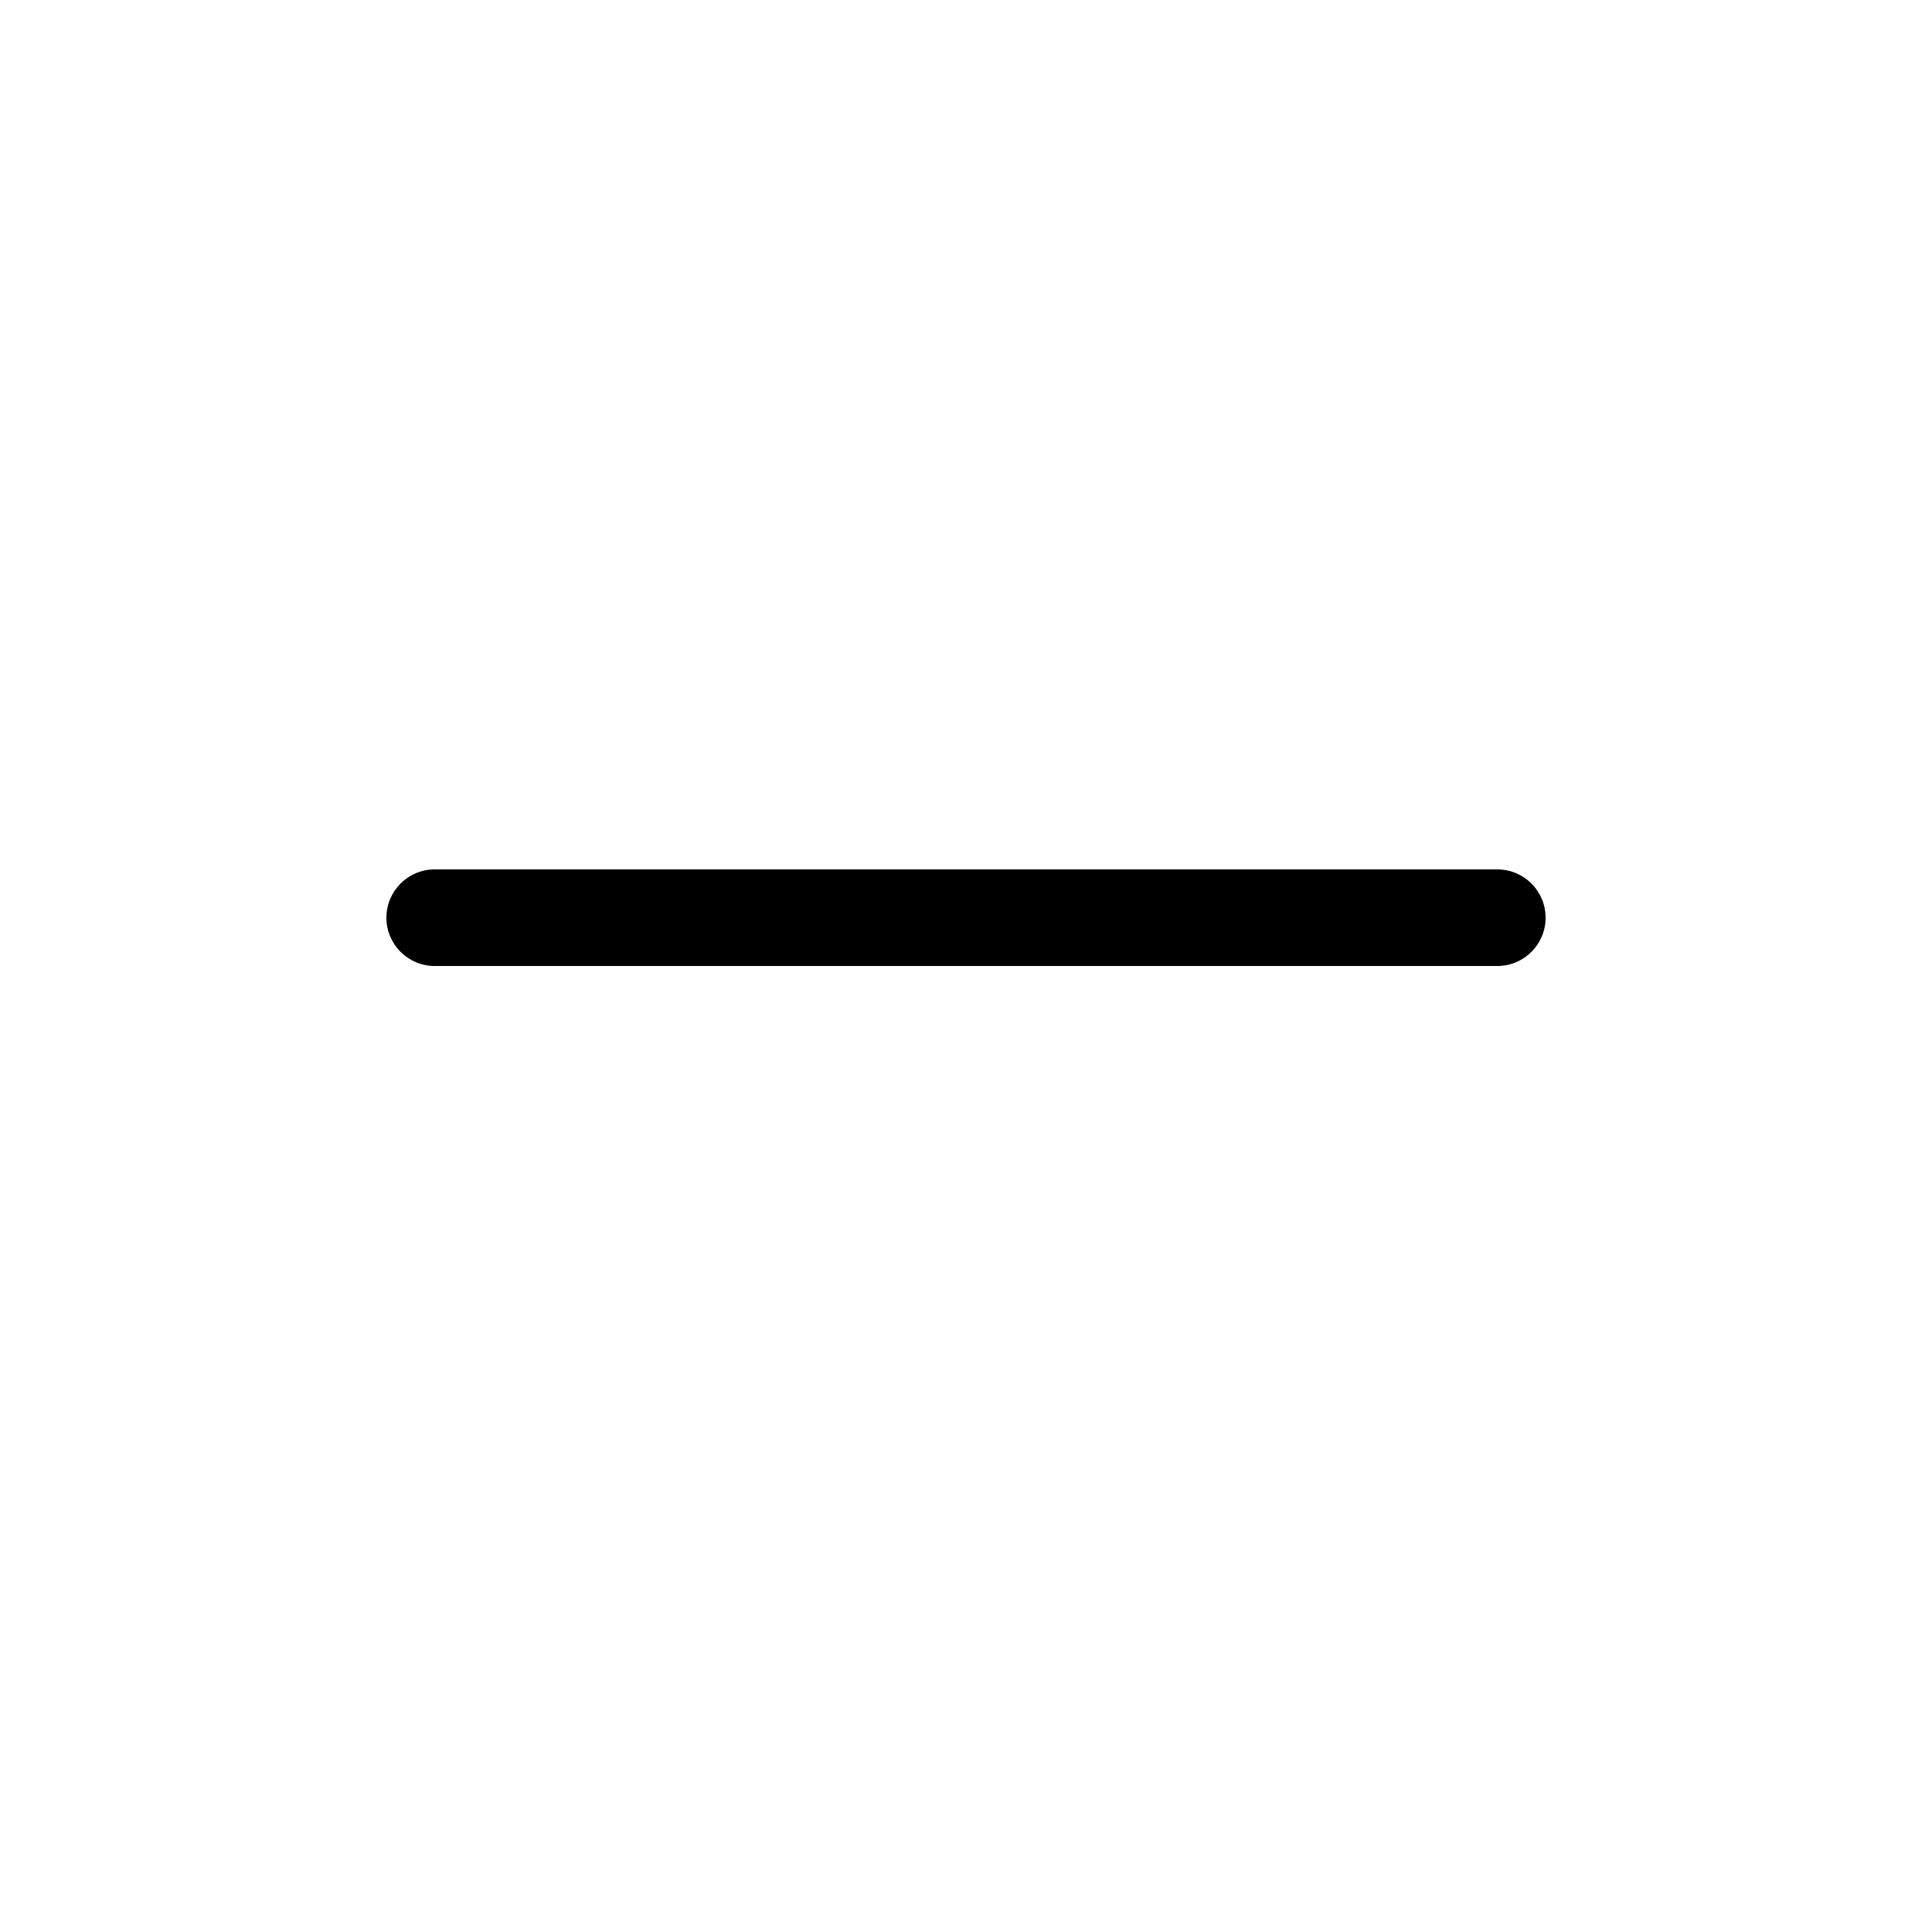
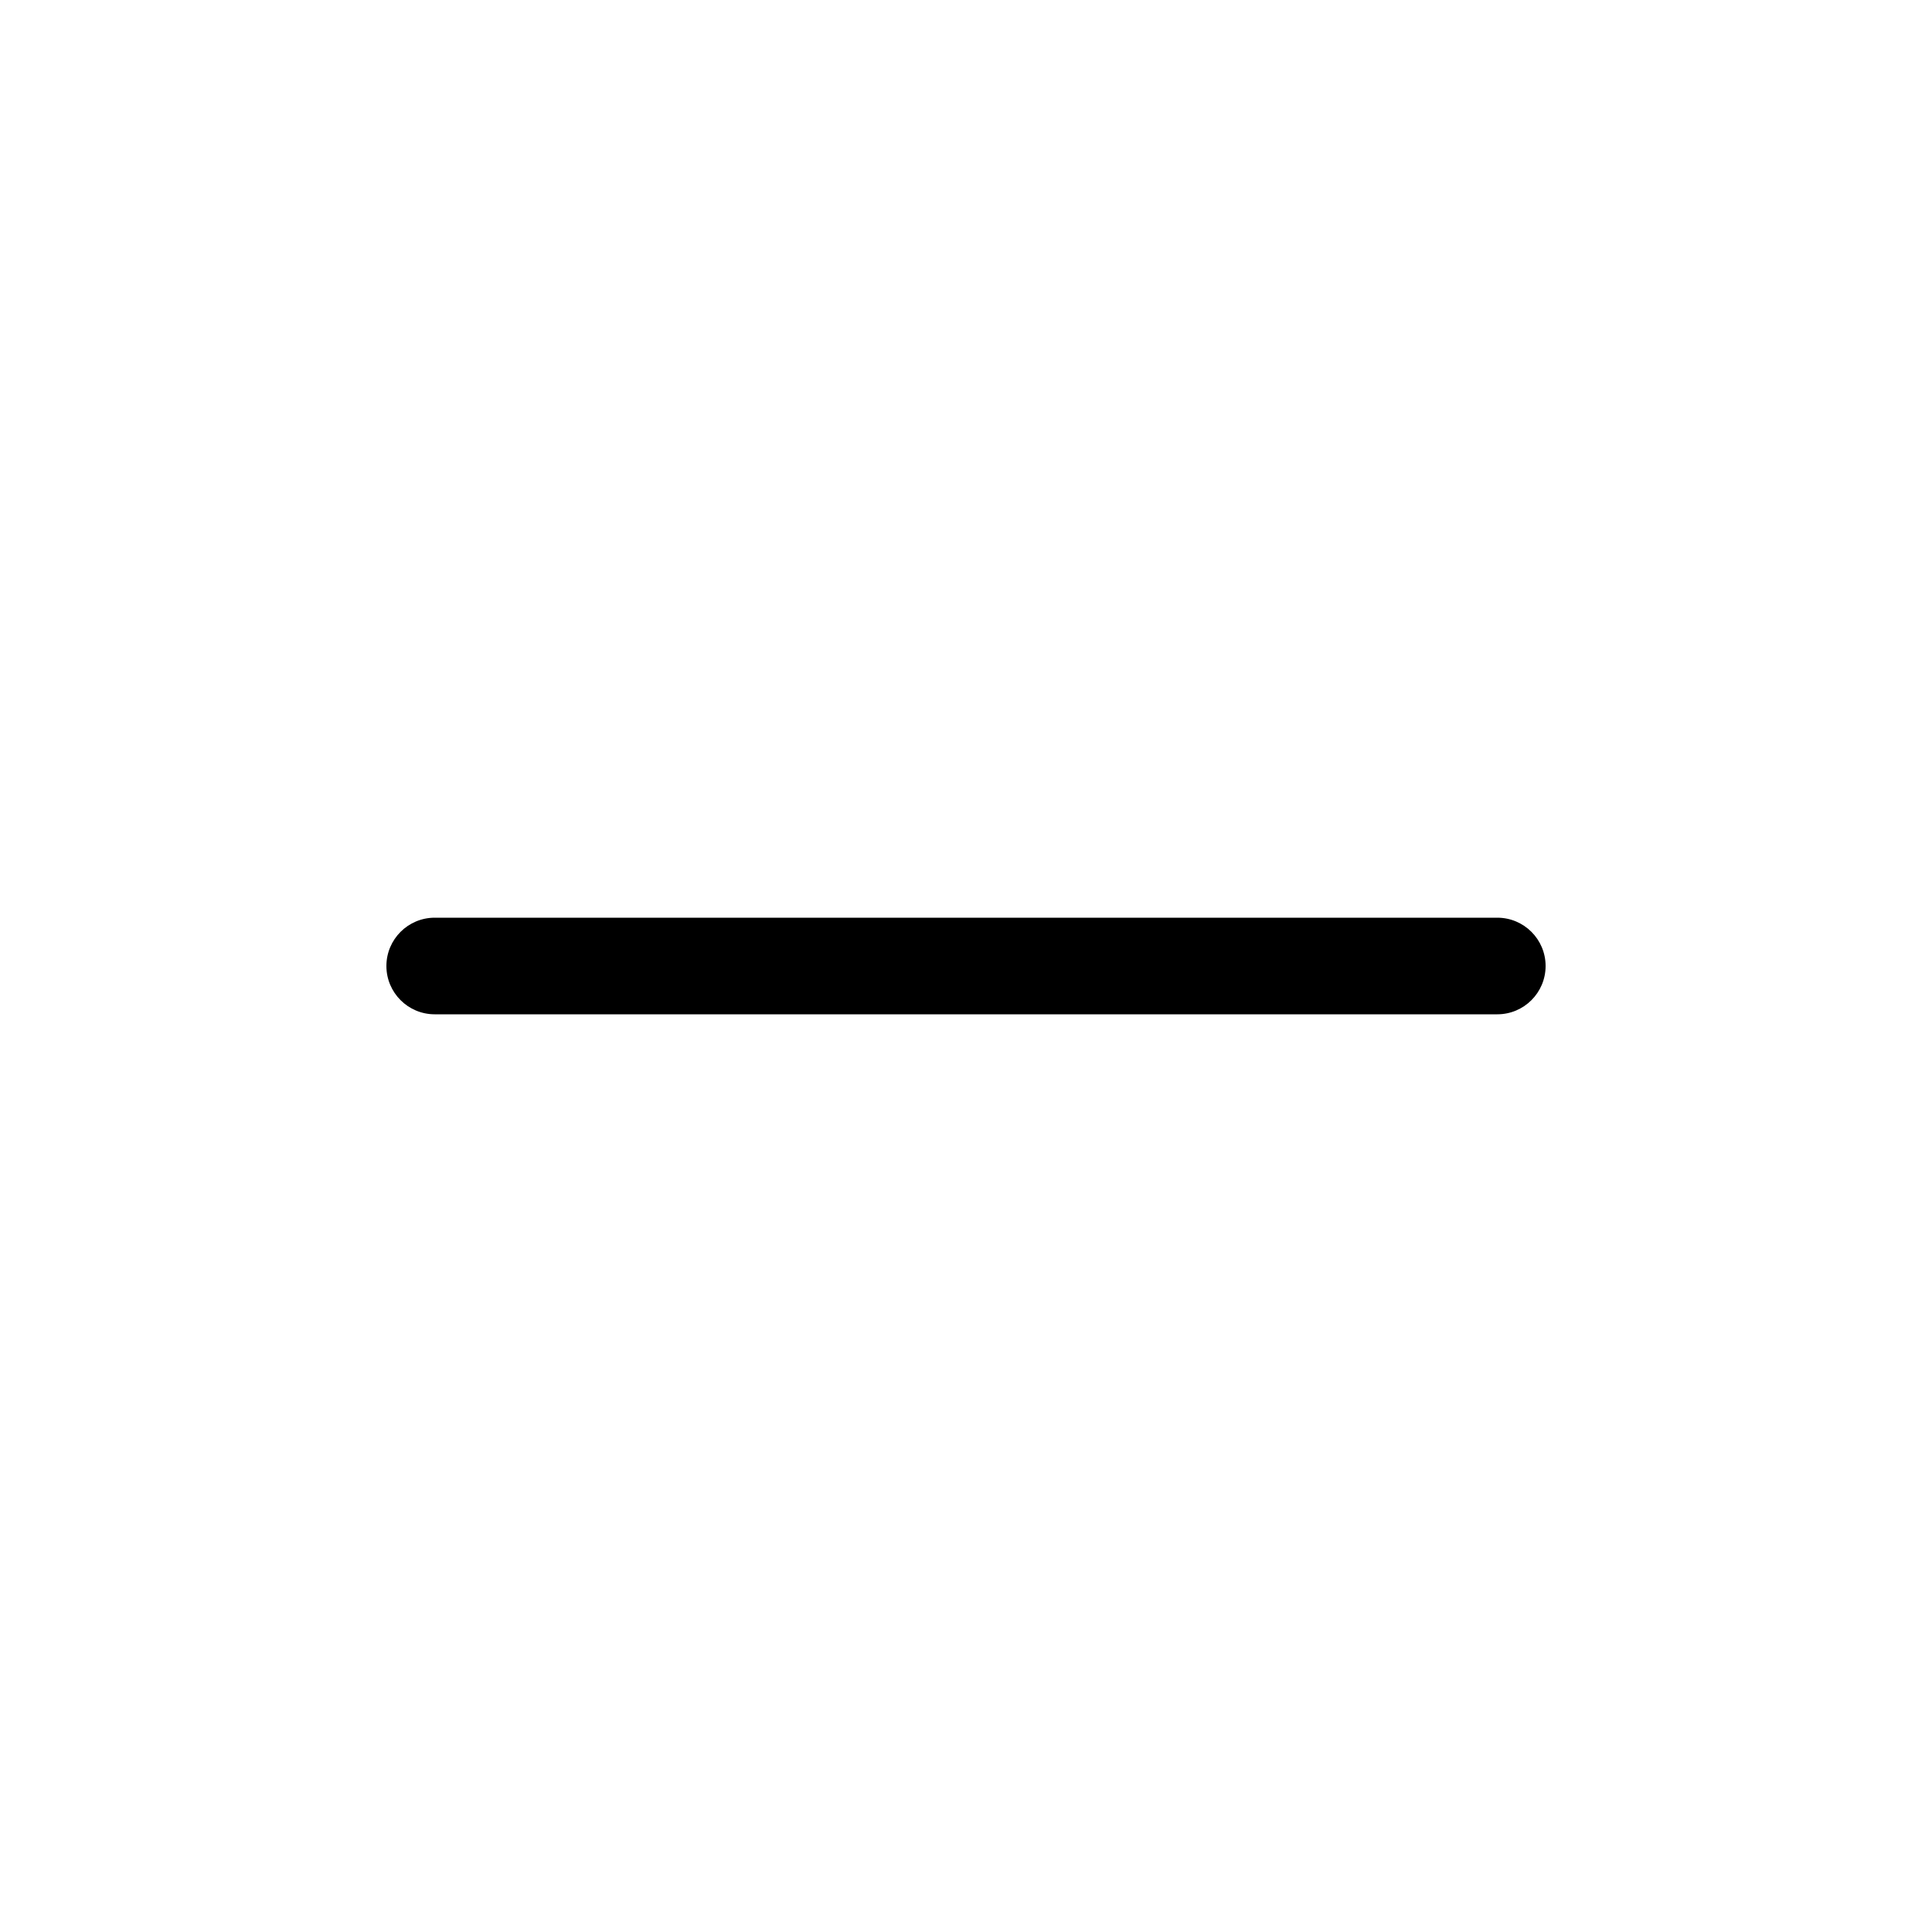
<svg xmlns="http://www.w3.org/2000/svg" width="20" height="20" viewBox="0 0 20 20" fill="currentColor">
-   <path fill-rule="evenodd" clip-rule="evenodd" d="M4 9.5C4 9.224 4.224 9 4.5 9H15.5C15.776 9 16 9.224 16 9.5C16 9.776 15.776 10 15.5 10H4.5C4.224 10 4 9.776 4 9.5Z" />
+   <path fill-rule="evenodd" clip-rule="evenodd" d="M4 10C4 9.724 4.224 9.5 4.5 9.5H15.5C15.776 9.5 16 9.724 16 10C16 10.276 15.776 10.5 15.5 10.5H4.5C4.224 10.5 4 10.276 4 10Z" />
</svg>
